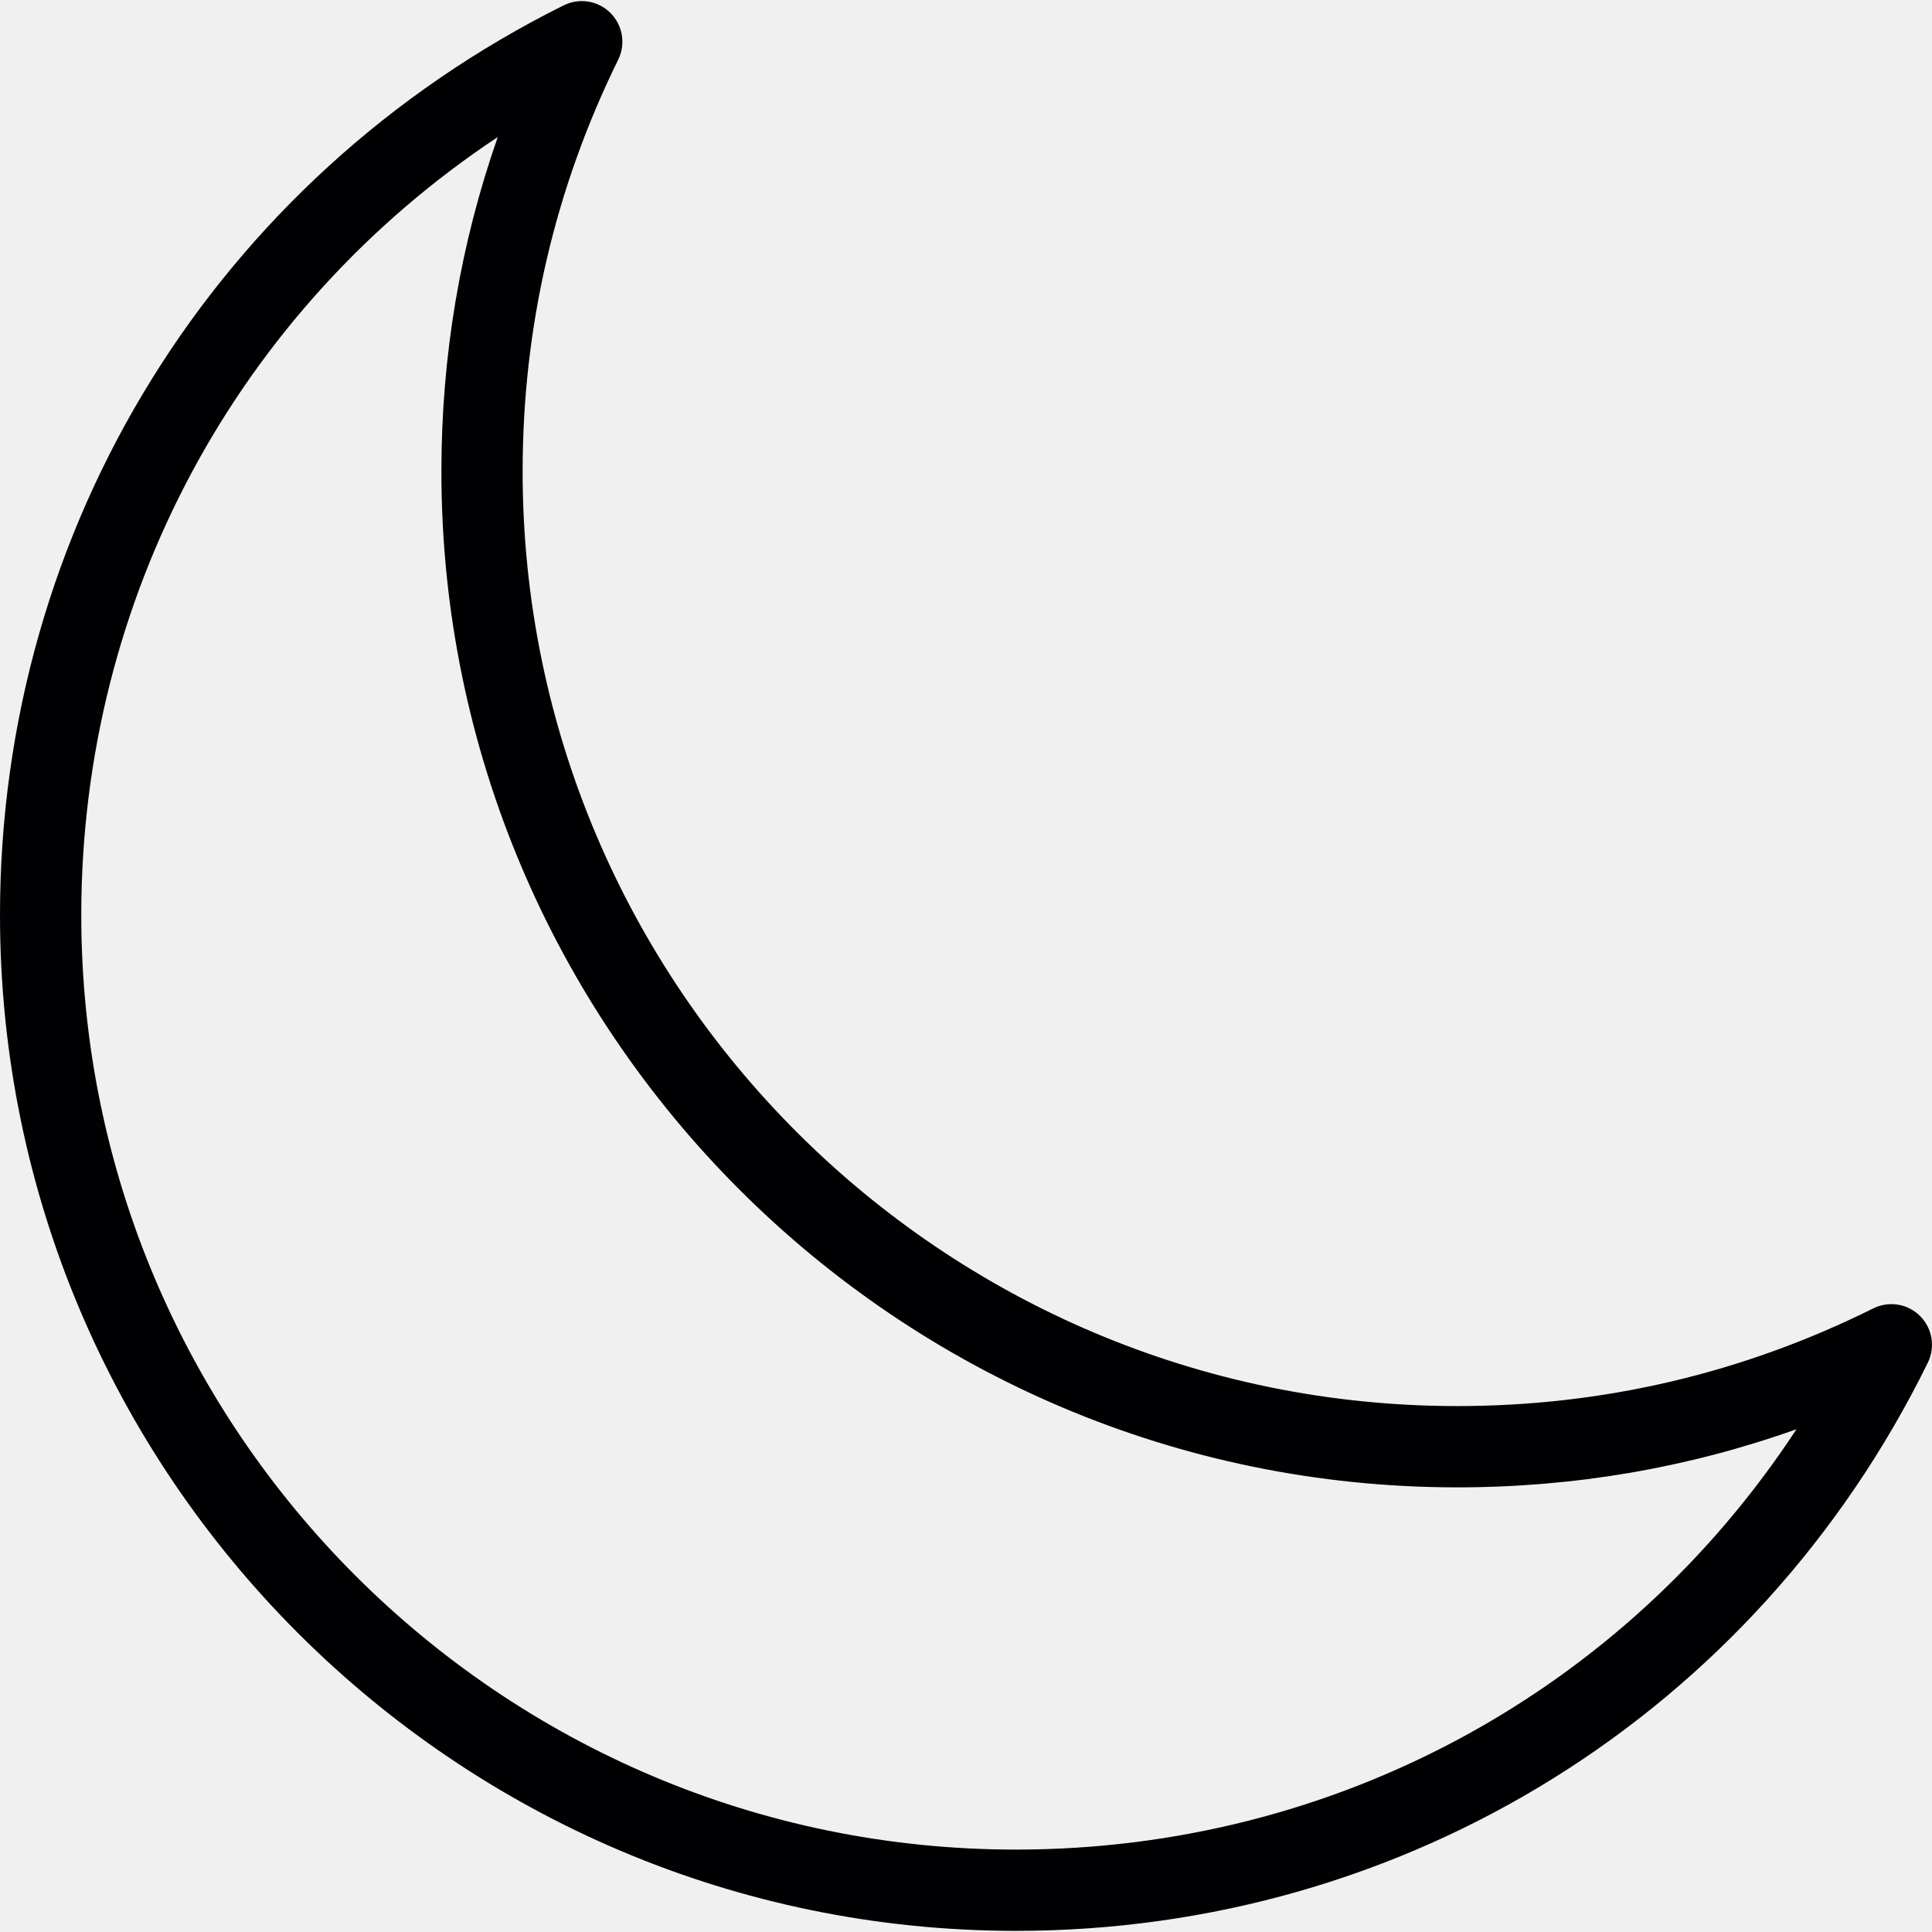
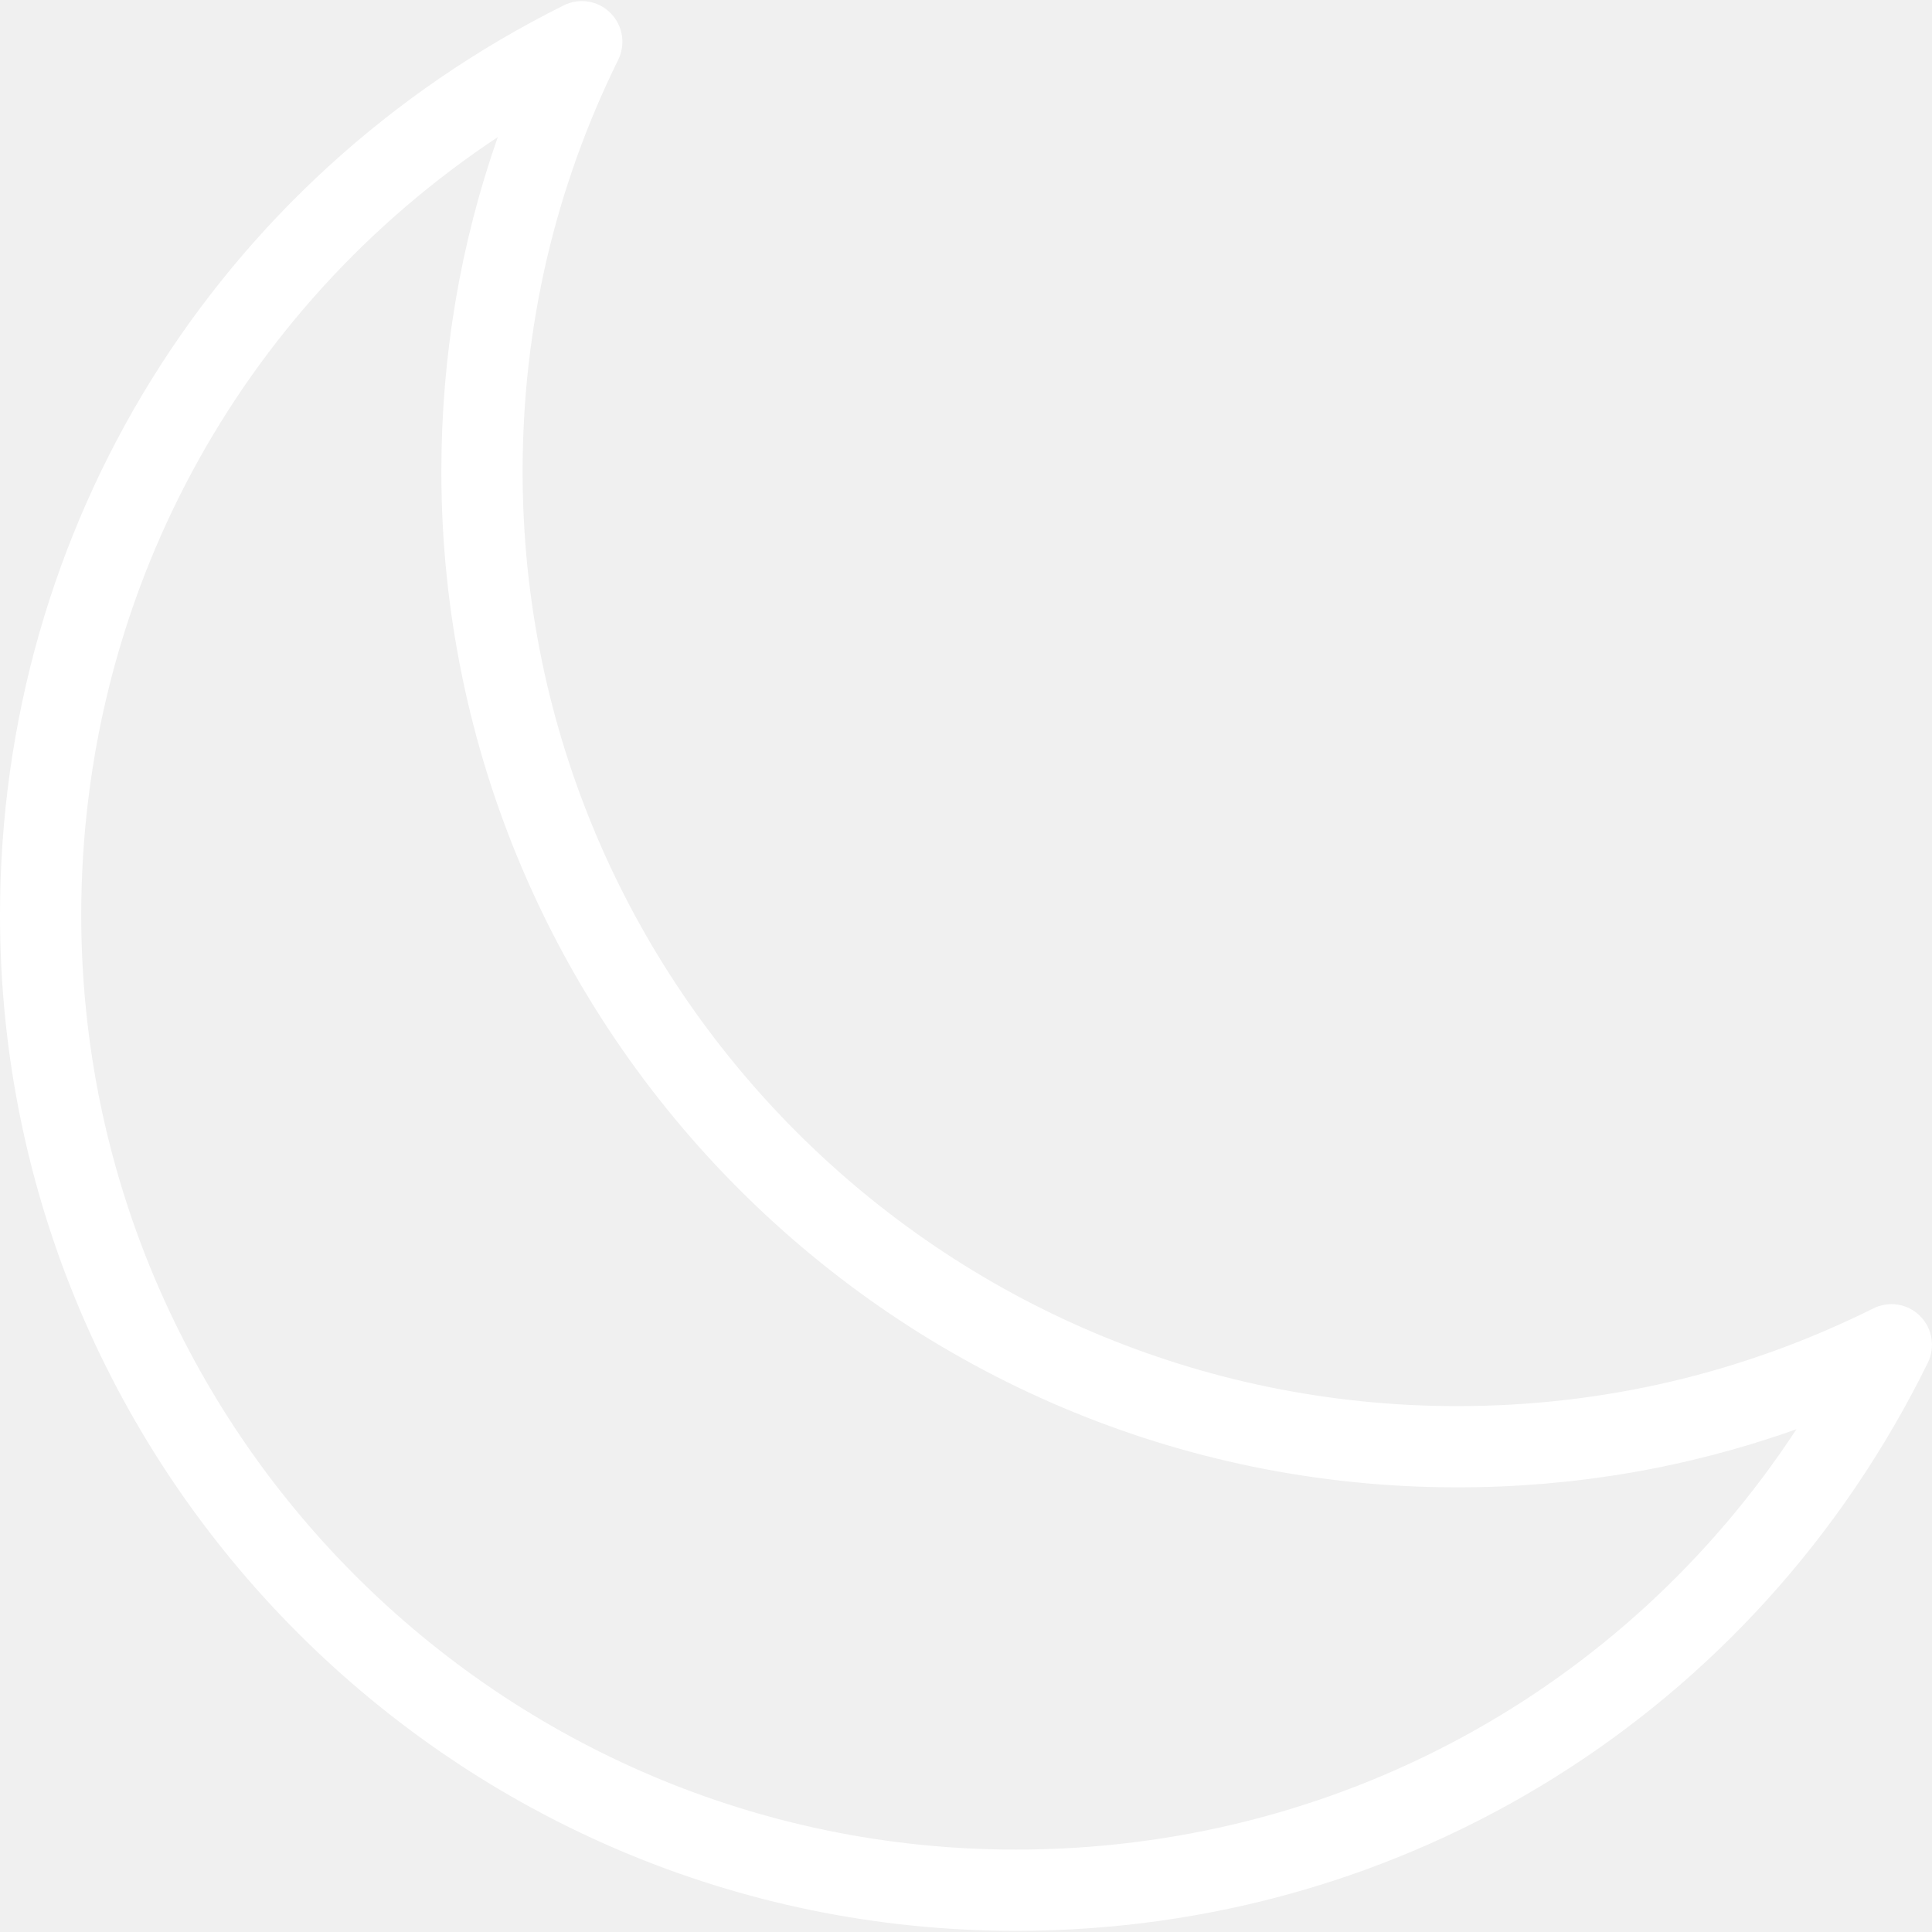
- <svg xmlns="http://www.w3.org/2000/svg" height="800px" width="800px" version="1.1" id="Capa_1" viewBox="0 0 47.539 47.539" xml:space="preserve">
-   <g>
-     <g>
-       <path style="fill:#010002;" d="M24.997,47.511C11.214,47.511,0,36.298,0,22.515C0,12.969,5.314,4.392,13.869,0.132    c0.385-0.191,0.848-0.117,1.151,0.186s0.381,0.766,0.192,1.15C13.651,4.64,12.86,8.05,12.86,11.601    c0,12.681,10.316,22.997,22.997,22.997c3.59,0,7.033-0.809,10.236-2.403c0.386-0.191,0.848-0.117,1.151,0.186    c0.304,0.303,0.381,0.766,0.192,1.15C43.196,42.153,34.597,47.511,24.997,47.511z M12.248,3.372C5.862,7.608,2,14.709,2,22.515    c0,12.68,10.316,22.996,22.997,22.996c7.854,0,14.981-3.898,19.207-10.343c-2.668,0.95-5.464,1.43-8.346,1.43    c-13.783,0-24.997-11.214-24.997-24.997C10.861,8.761,11.327,6.005,12.248,3.372z" />
-     </g>
+ <svg xmlns="http://www.w3.org/2000/svg" width="20" height="20" viewBox="0 0 20 20" fill="none">
+   <g clip-path="url(#clip0_286_15)">
+     <path d="M10.516 19.988C4.718 19.988 0 15.271 0 9.472C0 5.456 2.236 1.848 5.835 0.056C5.997 -0.025 6.192 0.006 6.319 0.134C6.447 0.261 6.479 0.456 6.4 0.618C5.743 1.952 5.41 3.387 5.41 4.881C5.41 10.216 9.75 14.556 15.085 14.556C16.596 14.556 18.044 14.215 19.392 13.545C19.554 13.464 19.748 13.495 19.876 13.623C20.004 13.75 20.036 13.945 19.957 14.107C18.173 17.734 14.555 19.988 10.516 19.988ZM5.153 1.419C2.466 3.201 0.841 6.188 0.841 9.472C0.841 14.807 5.181 19.147 10.516 19.147C13.821 19.147 16.819 17.507 18.597 14.795C17.474 15.195 16.298 15.397 15.086 15.397C9.287 15.397 4.569 10.679 4.569 4.881C4.569 3.686 4.765 2.526 5.153 1.419Z" fill="white" />
  </g>
+   <defs>
+     <clipPath id="clip0_286_15">
+       <rect width="20" height="20" fill="white" />
+     </clipPath>
+   </defs>
</svg>
